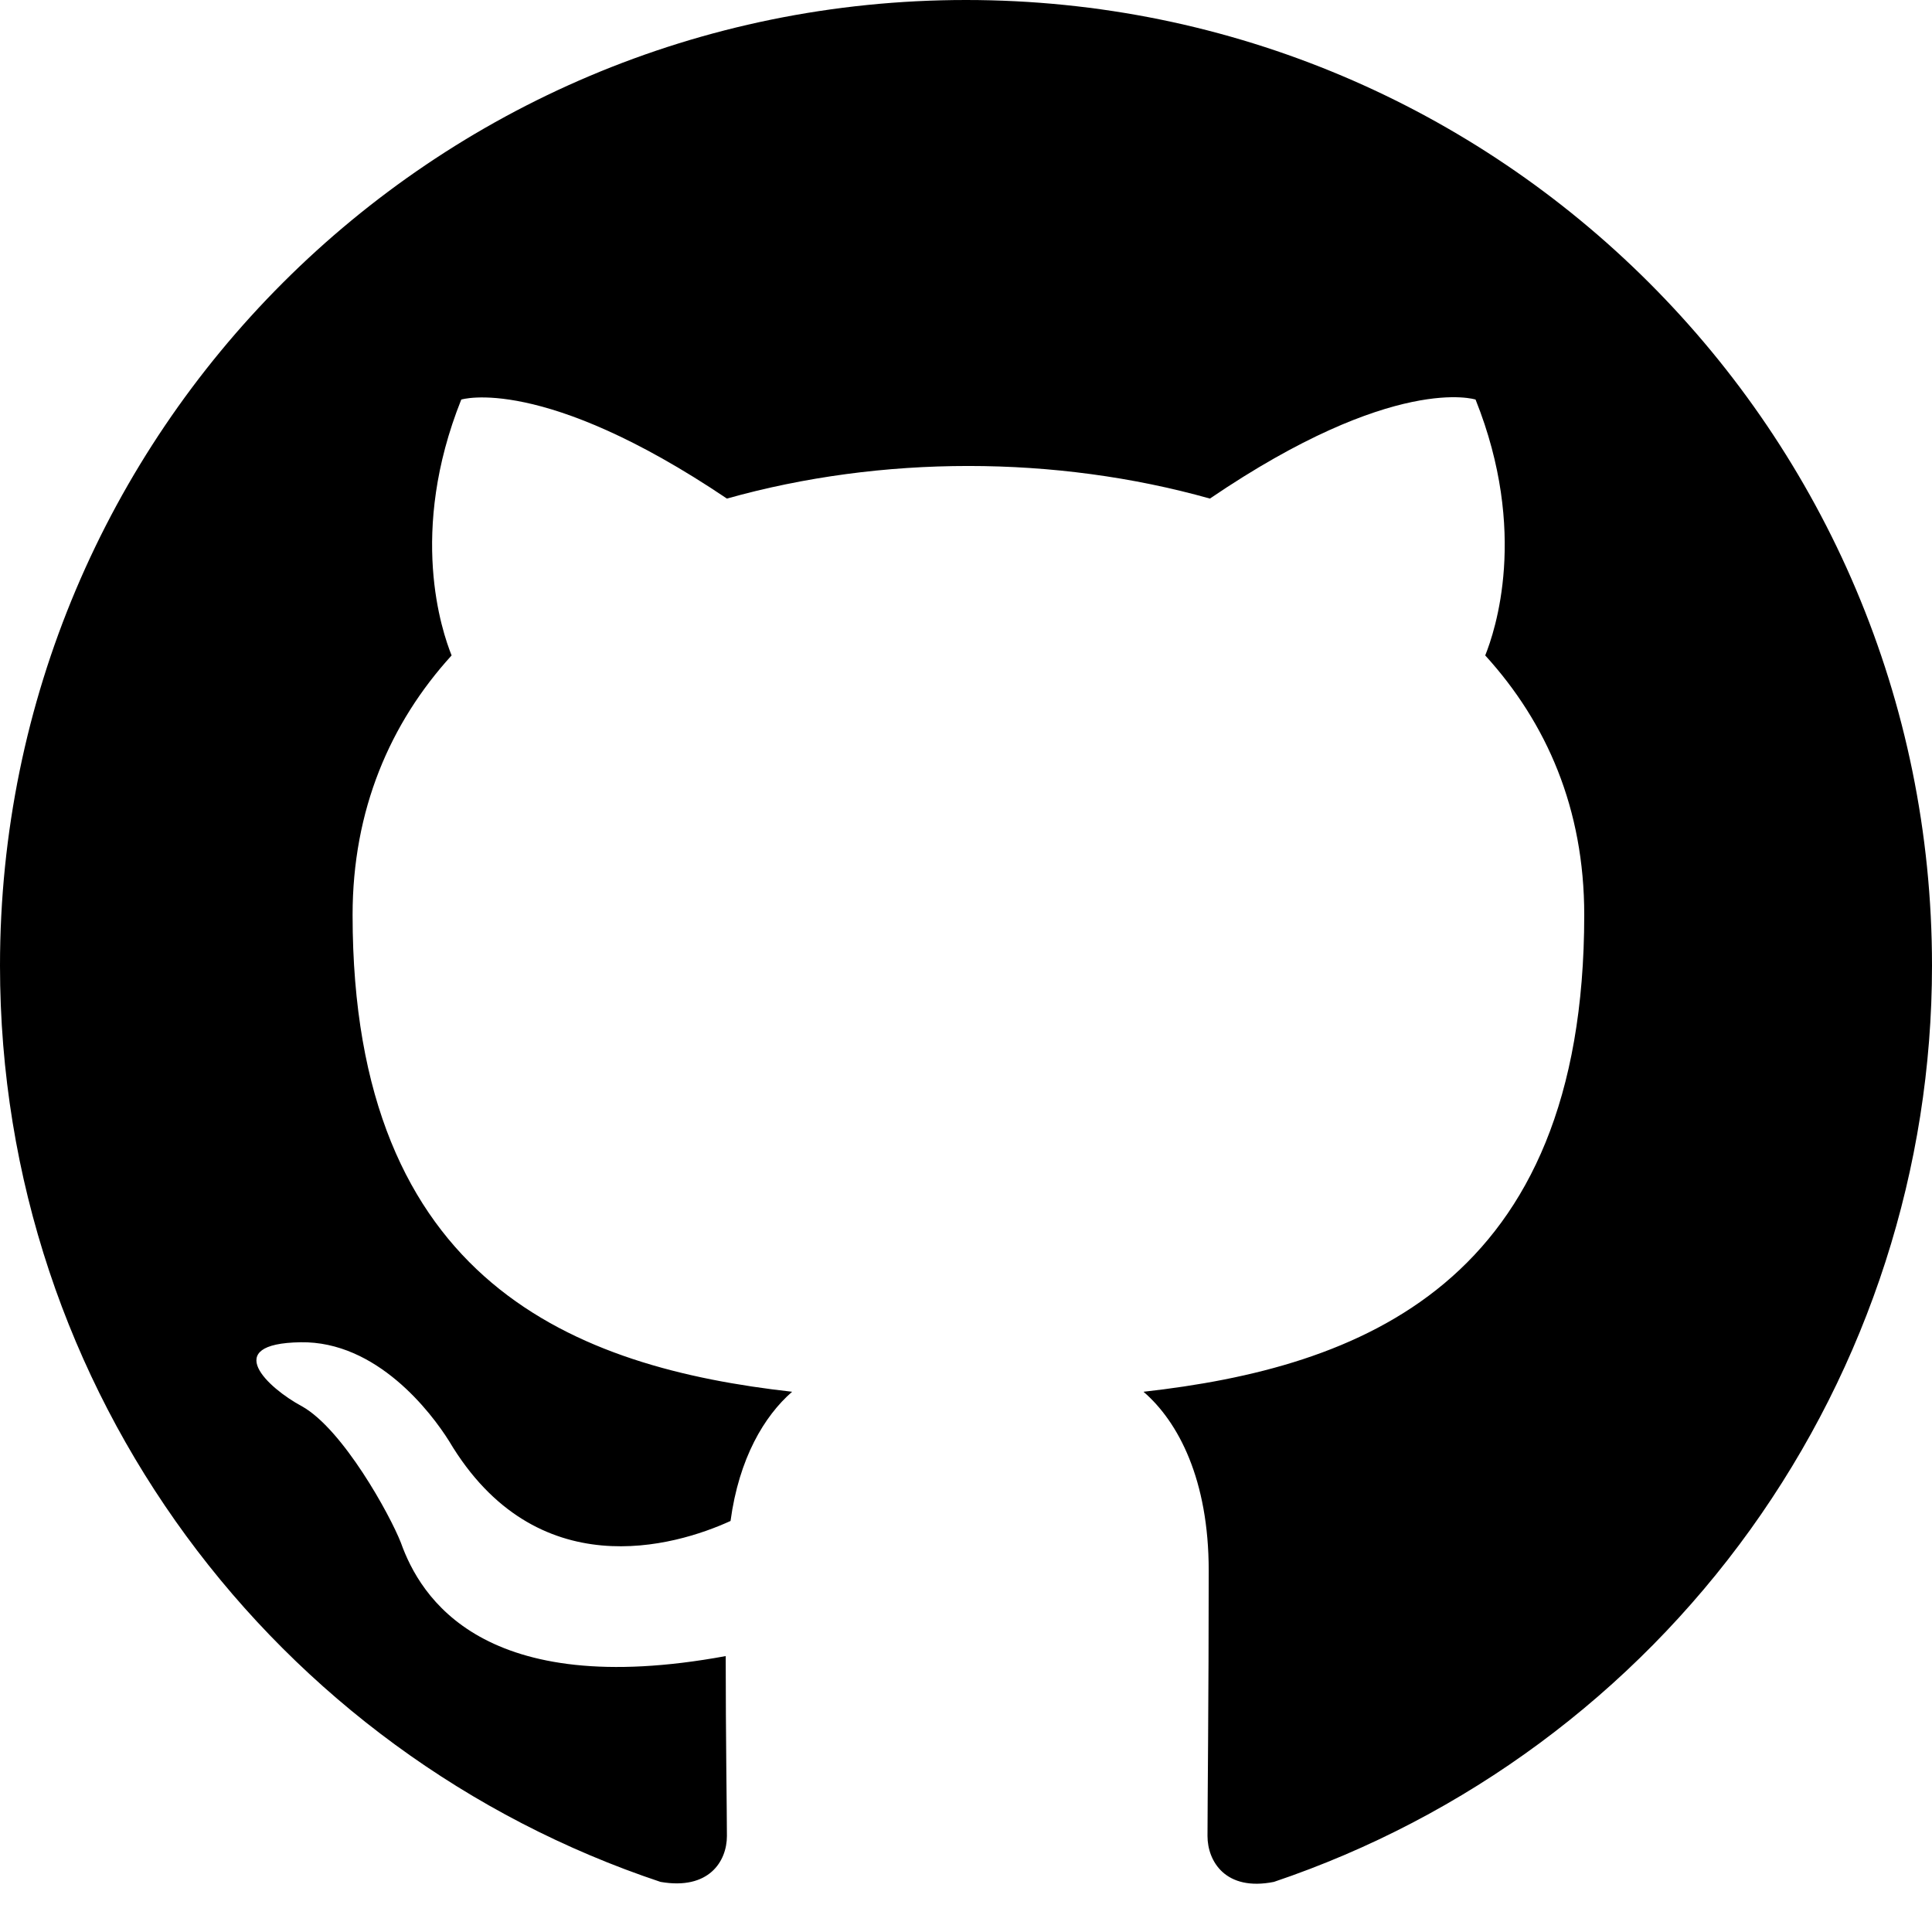
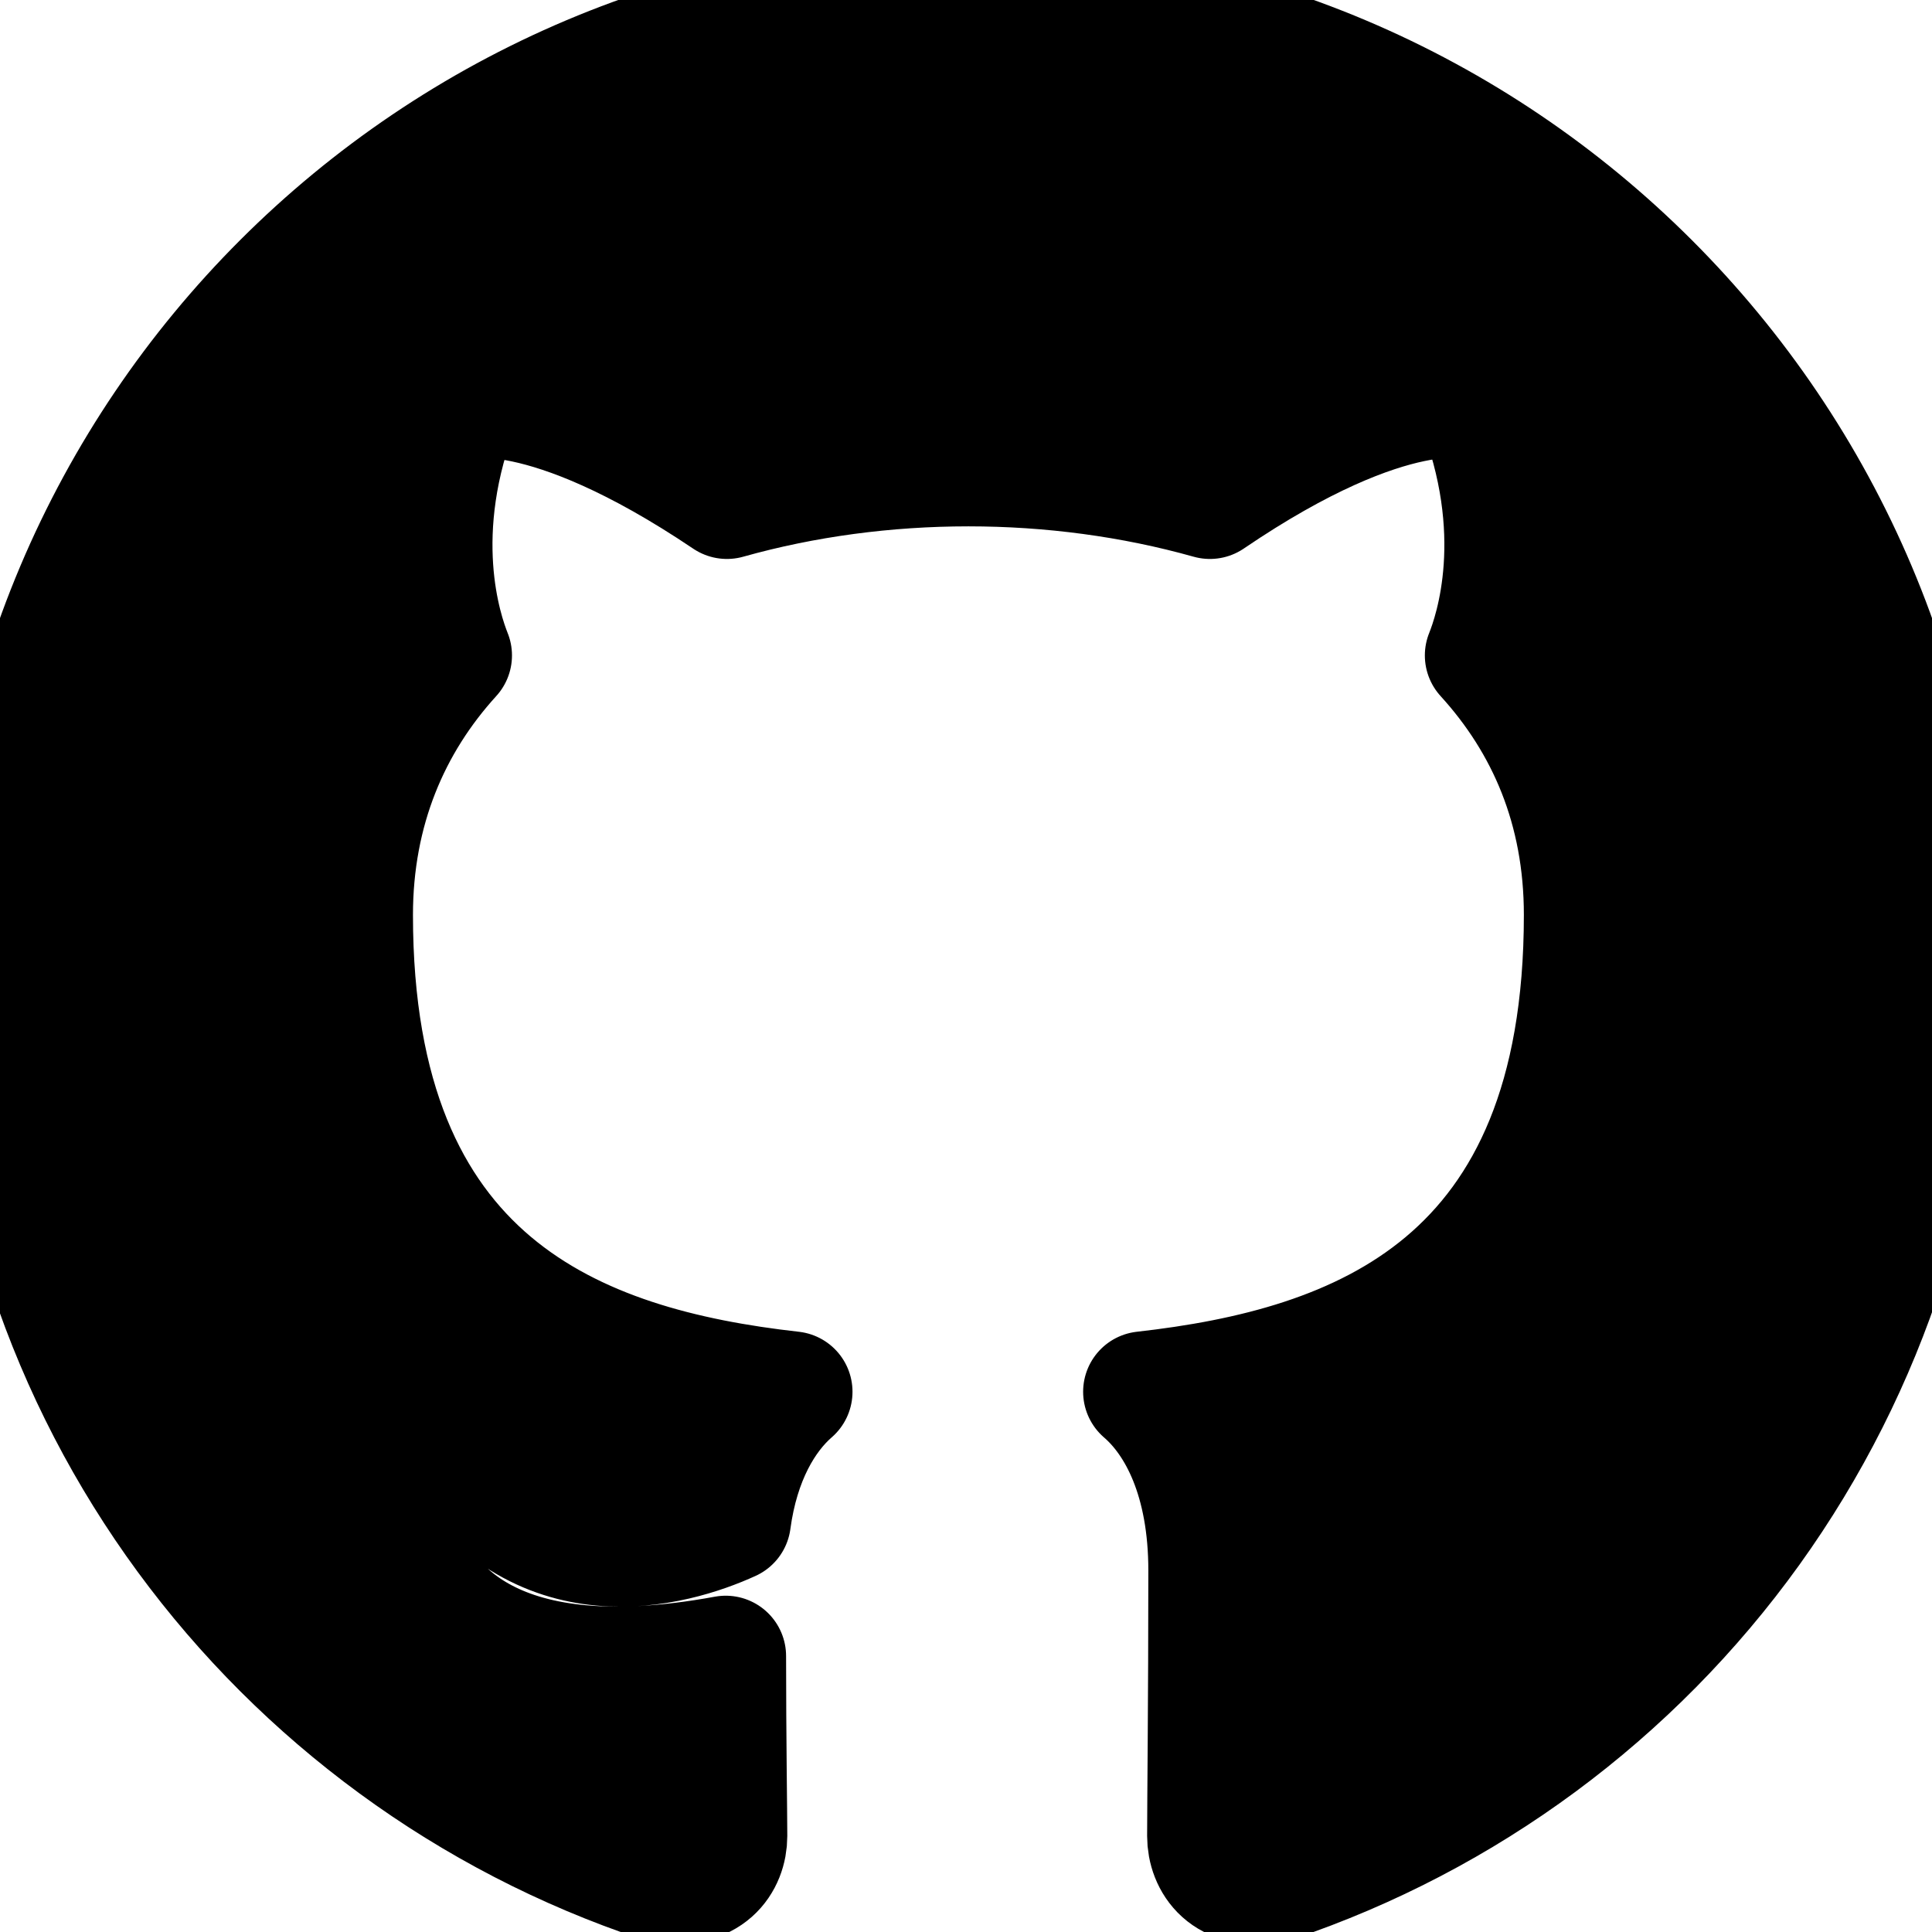
- <svg xmlns="http://www.w3.org/2000/svg" width="16" height="16" viewBox="0 0 16 16" stroke-linejoin="round">
+ <svg xmlns="http://www.w3.org/2000/svg" width="24" height="24" viewBox="0 0 16 16" stroke-linejoin="round" stroke="currentColor">
  <path fill-rule="evenodd" clip-rule="evenodd" d="M8 0C3.58 0 0 3.579 0 7.997C0 11.536 2.29 14.525 5.47 15.585C5.87 15.655 6.02 15.415 6.02 15.205C6.02 15.015 6.01 14.385 6.01 13.715C4 14.085 3.48 13.226 3.32 12.776C3.23 12.546 2.84 11.836 2.5 11.646C2.22 11.496 1.82 11.126 2.49 11.116C3.12 11.106 3.57 11.696 3.72 11.936C4.44 13.146 5.59 12.806 6.05 12.596C6.12 12.076 6.33 11.726 6.56 11.526C4.78 11.326 2.92 10.636 2.92 7.577C2.92 6.708 3.23 5.988 3.74 5.428C3.66 5.228 3.38 4.409 3.82 3.309C3.82 3.309 4.49 3.099 6.02 4.129C6.66 3.949 7.34 3.859 8.02 3.859C8.7 3.859 9.38 3.949 10.02 4.129C11.55 3.089 12.22 3.309 12.22 3.309C12.66 4.409 12.38 5.228 12.3 5.428C12.81 5.988 13.12 6.698 13.12 7.577C13.12 10.646 11.25 11.326 9.47 11.526C9.76 11.776 10.01 12.256 10.01 13.006C10.01 14.075 10 14.935 10 15.205C10 15.415 10.15 15.665 10.55 15.585C12.138 15.049 13.518 14.028 14.496 12.667C15.473 11.306 16 9.673 16 7.997C16 3.579 12.42 0 8 0Z" fill="currentColor" />
</svg>
